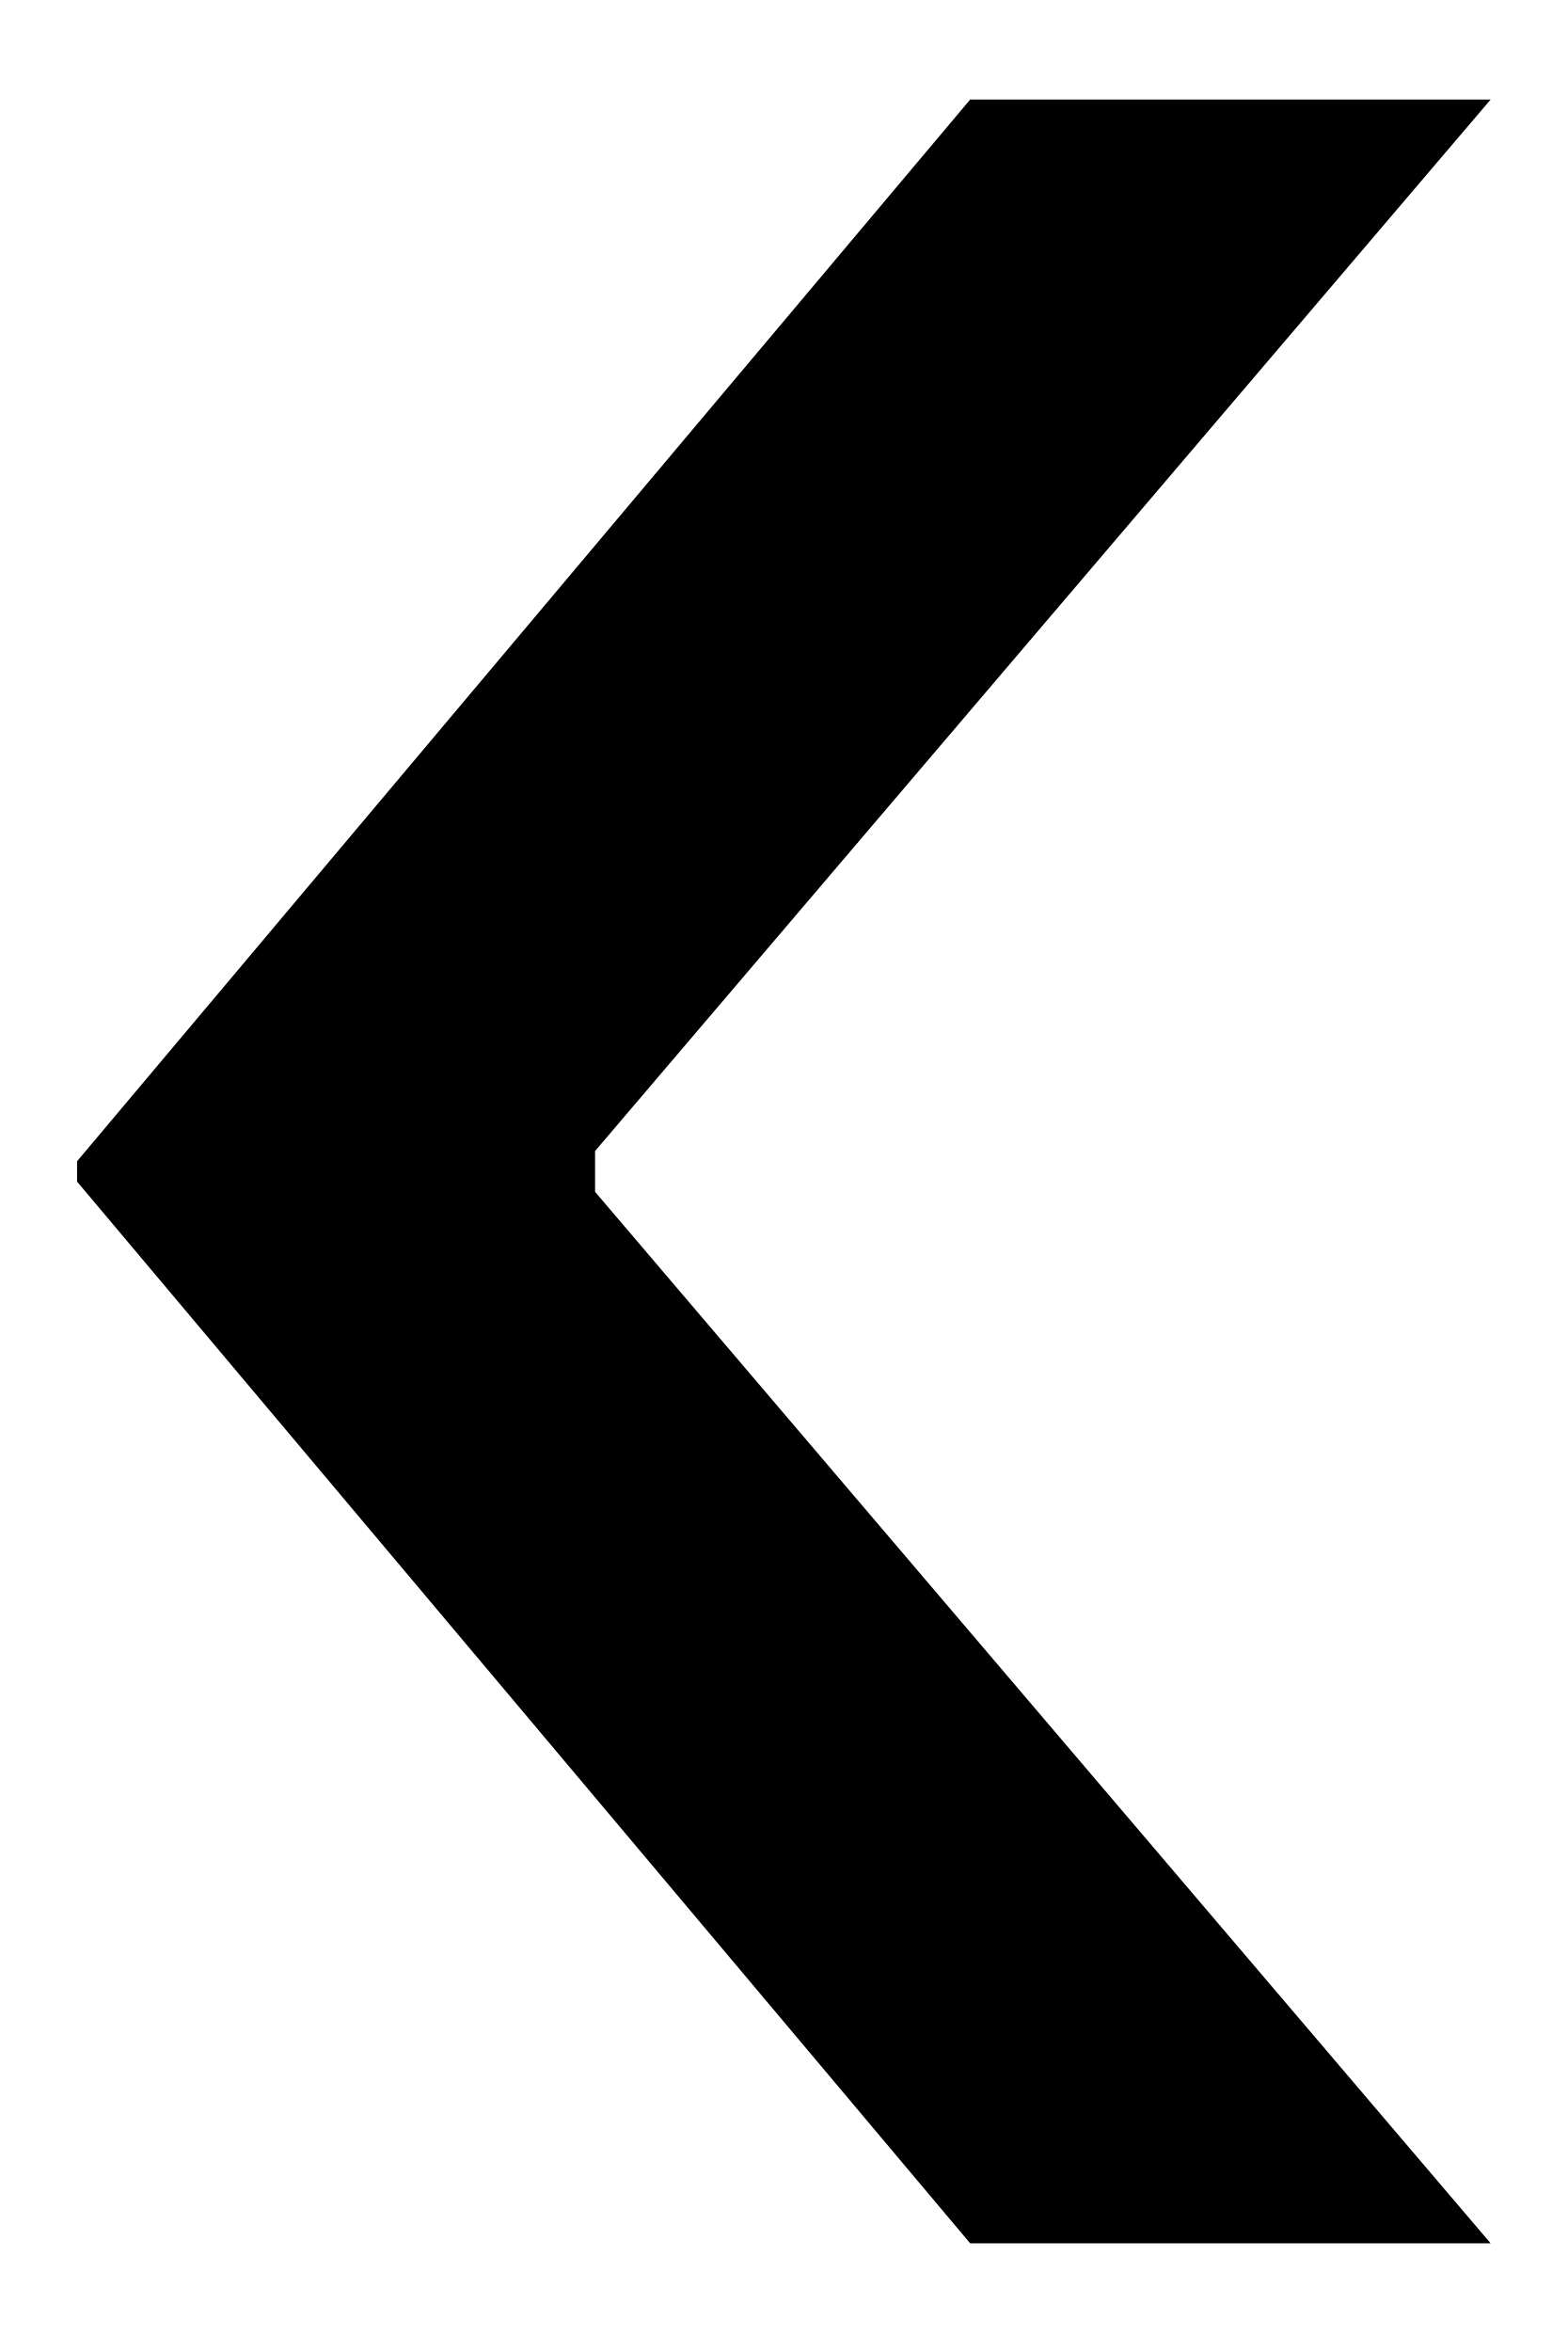
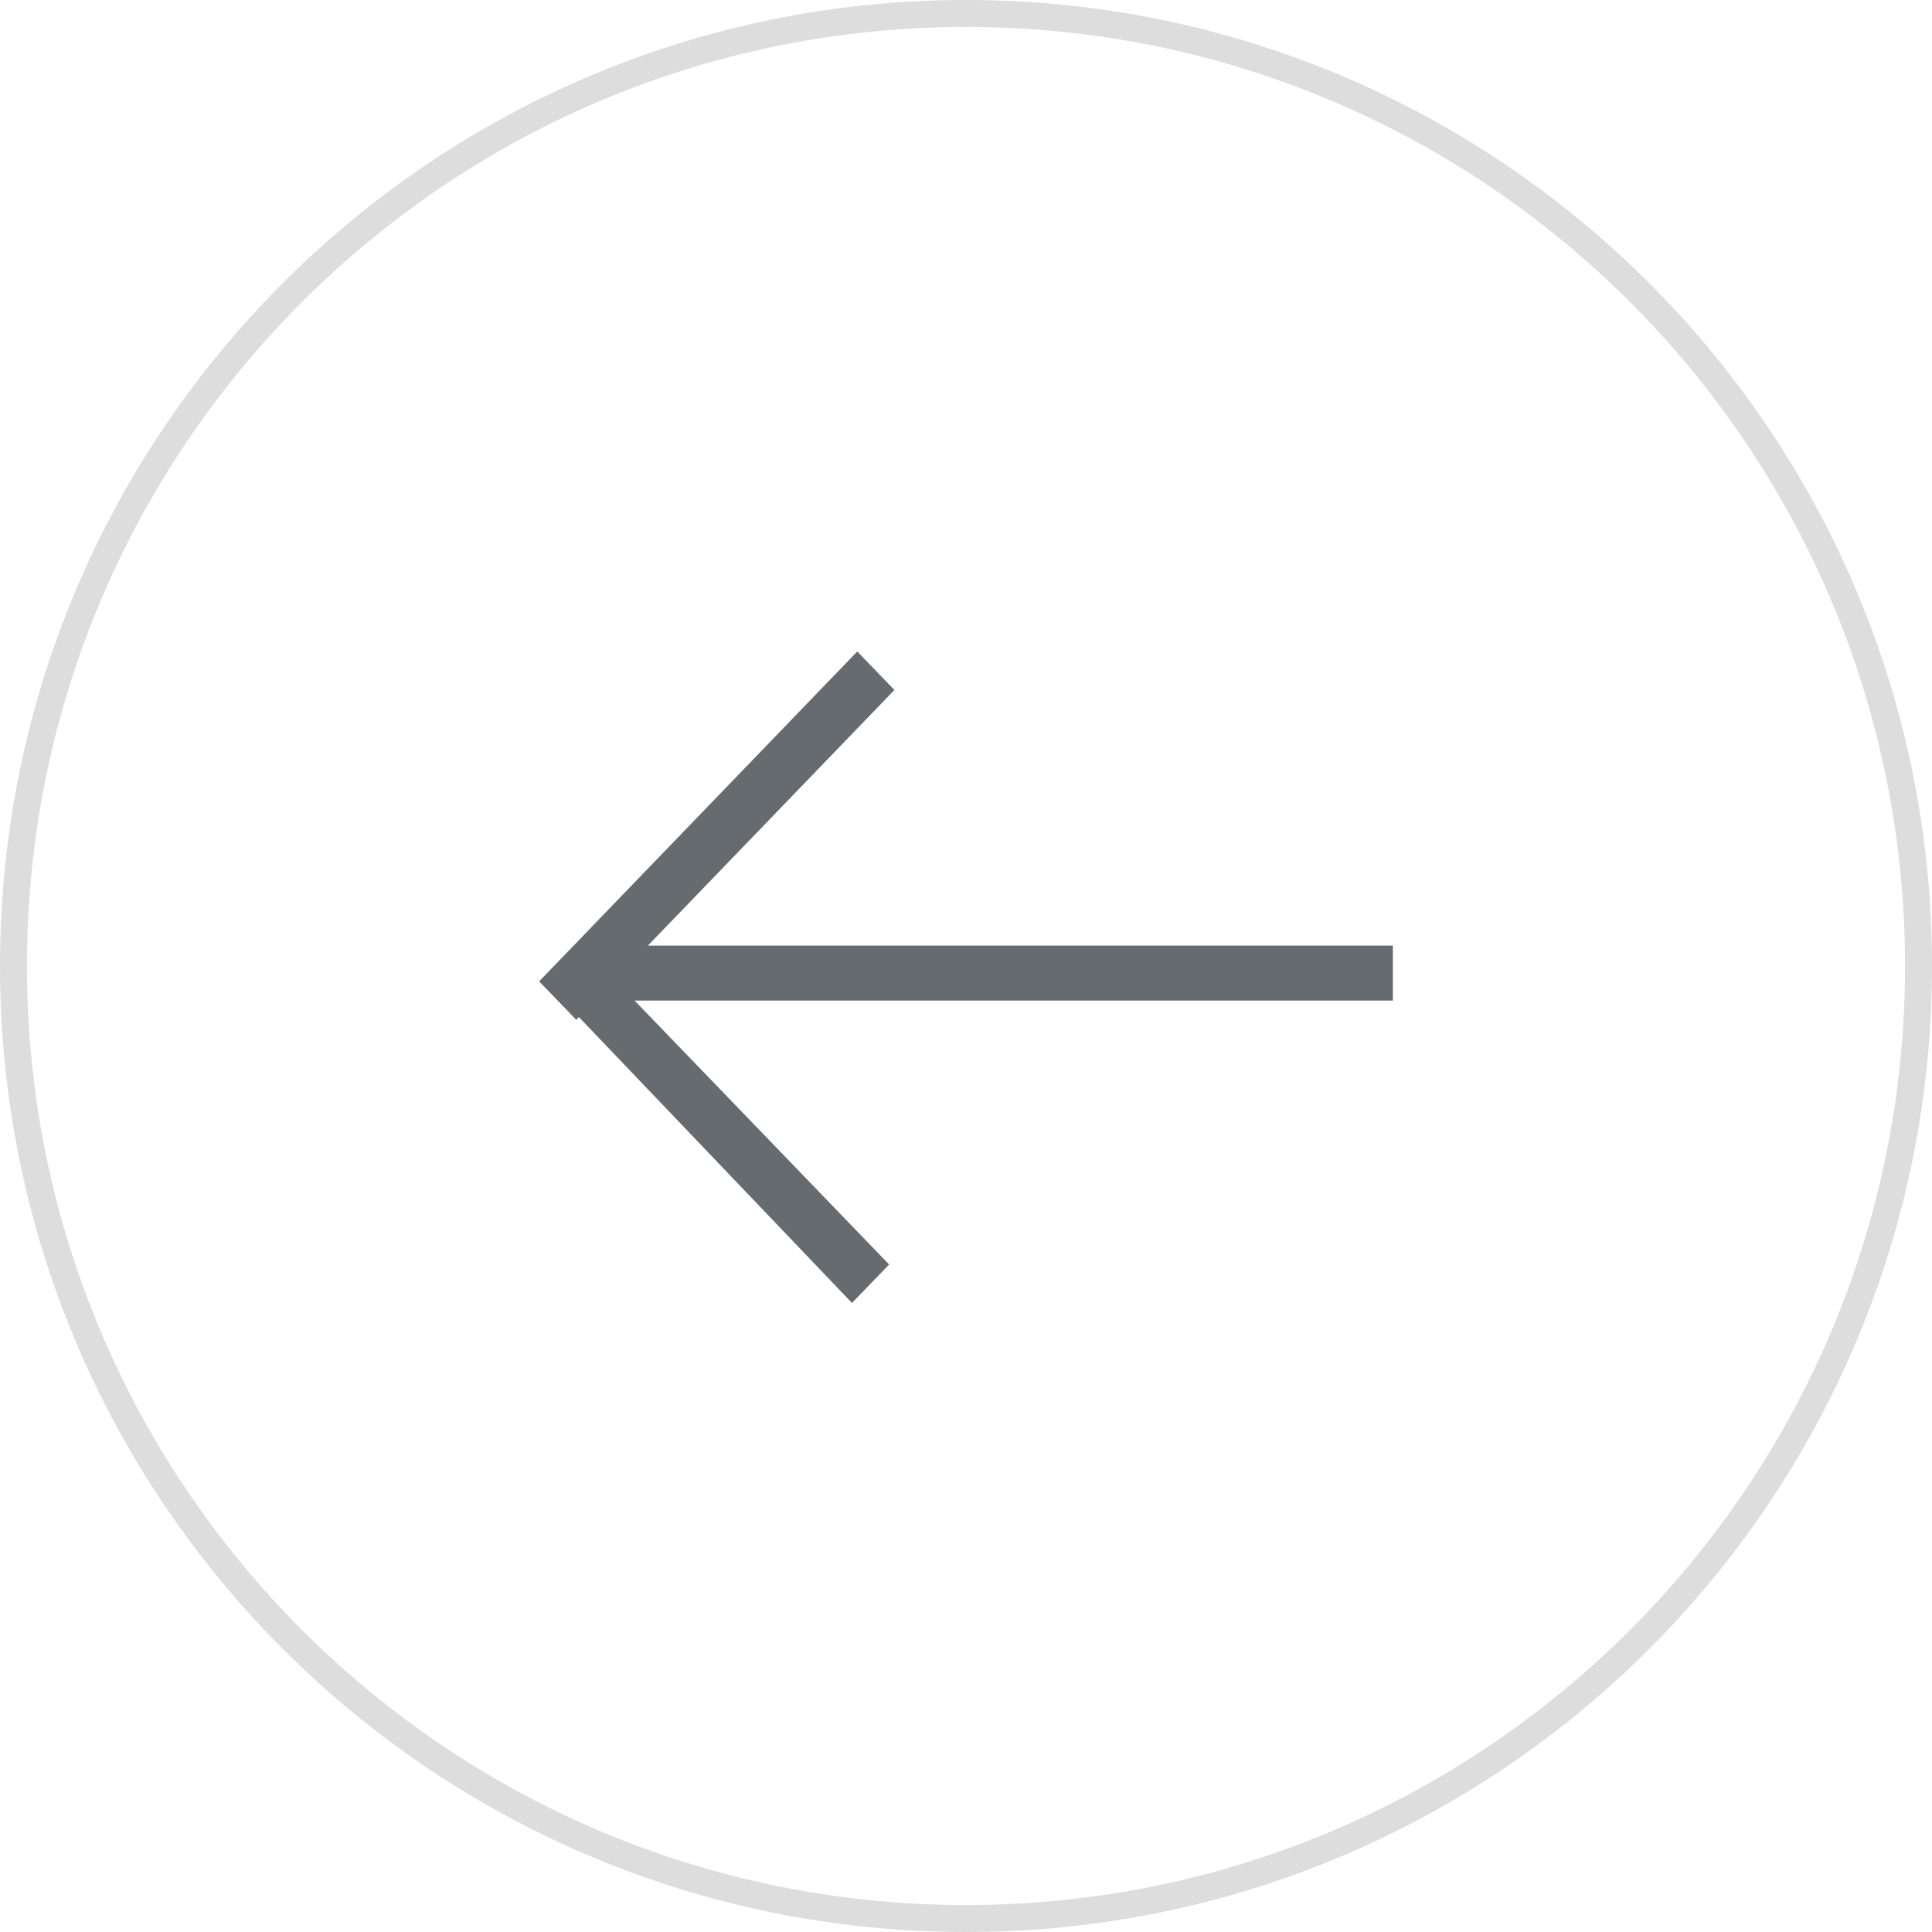
- <svg xmlns="http://www.w3.org/2000/svg" width="12px" height="18px" viewBox="0 0 12 18" version="1.1">
-   <g id="v7.0" stroke="none" stroke-width="1" fill="none" fill-rule="evenodd">
-     <g id="Capabilities" transform="translate(-102, -2822)" fill="#000000" fill-rule="nonzero">
-       <g id="Testimonials" transform="translate(0, 2301)">
-         <g id="Nav" transform="translate(99, 503)">
-           <polygon id="‹" points="7.555 26.809 7.555 27.121 14.41 35.168 10.426 35.168 3.59 27.043 3.59 26.887 10.426 18.762 14.41 18.762" />
-         </g>
-       </g>
-     </g>
+ <svg xmlns="http://www.w3.org/2000/svg" width="86" height="86" viewBox="0 0 86 86">
+   <g fill="none" fill-rule="evenodd">
+     <circle cx="43" cy="43" r="42.4" stroke="#DDD" stroke-width="1.2" transform="matrix(-1 0 0 1 86 0)" />
+     <path fill="#656B6F" d="M62 42.093H28.839l10.975-11.38L38.16 29 24 43.684l1.652 1.713.118-.123L37.925 58l1.653-1.713-11.33-11.747H62z" />
  </g>
</svg>
